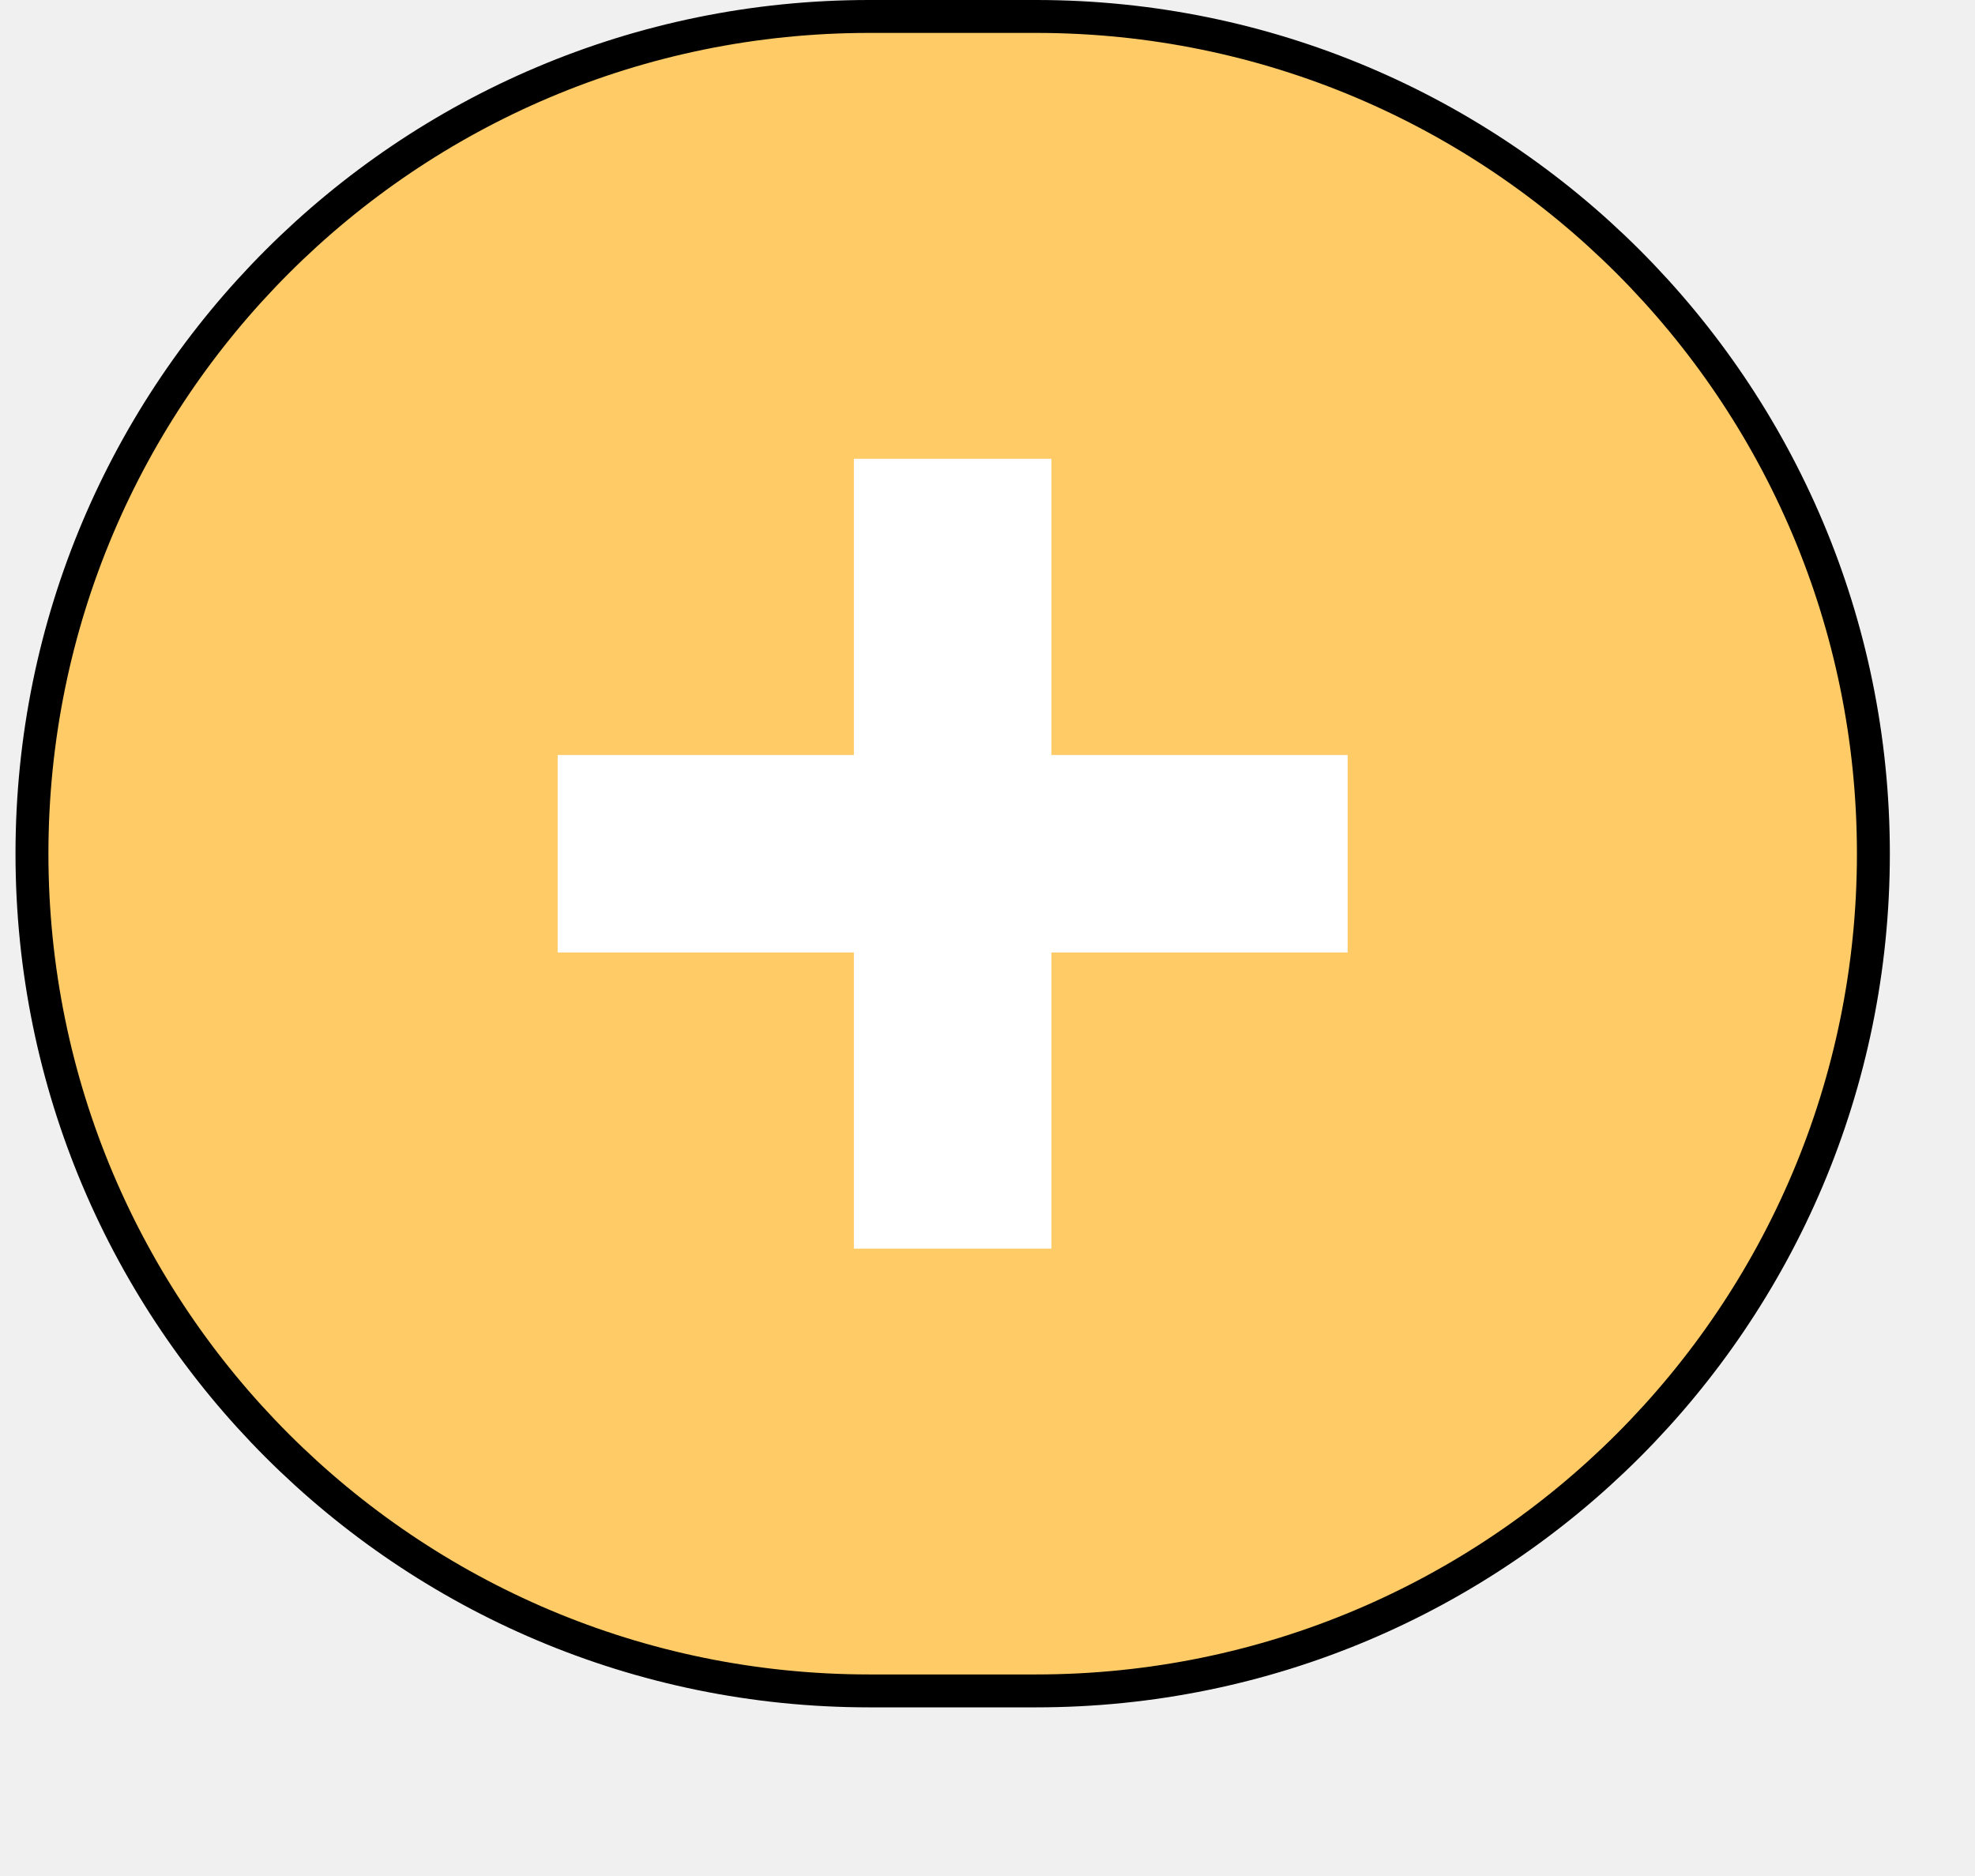
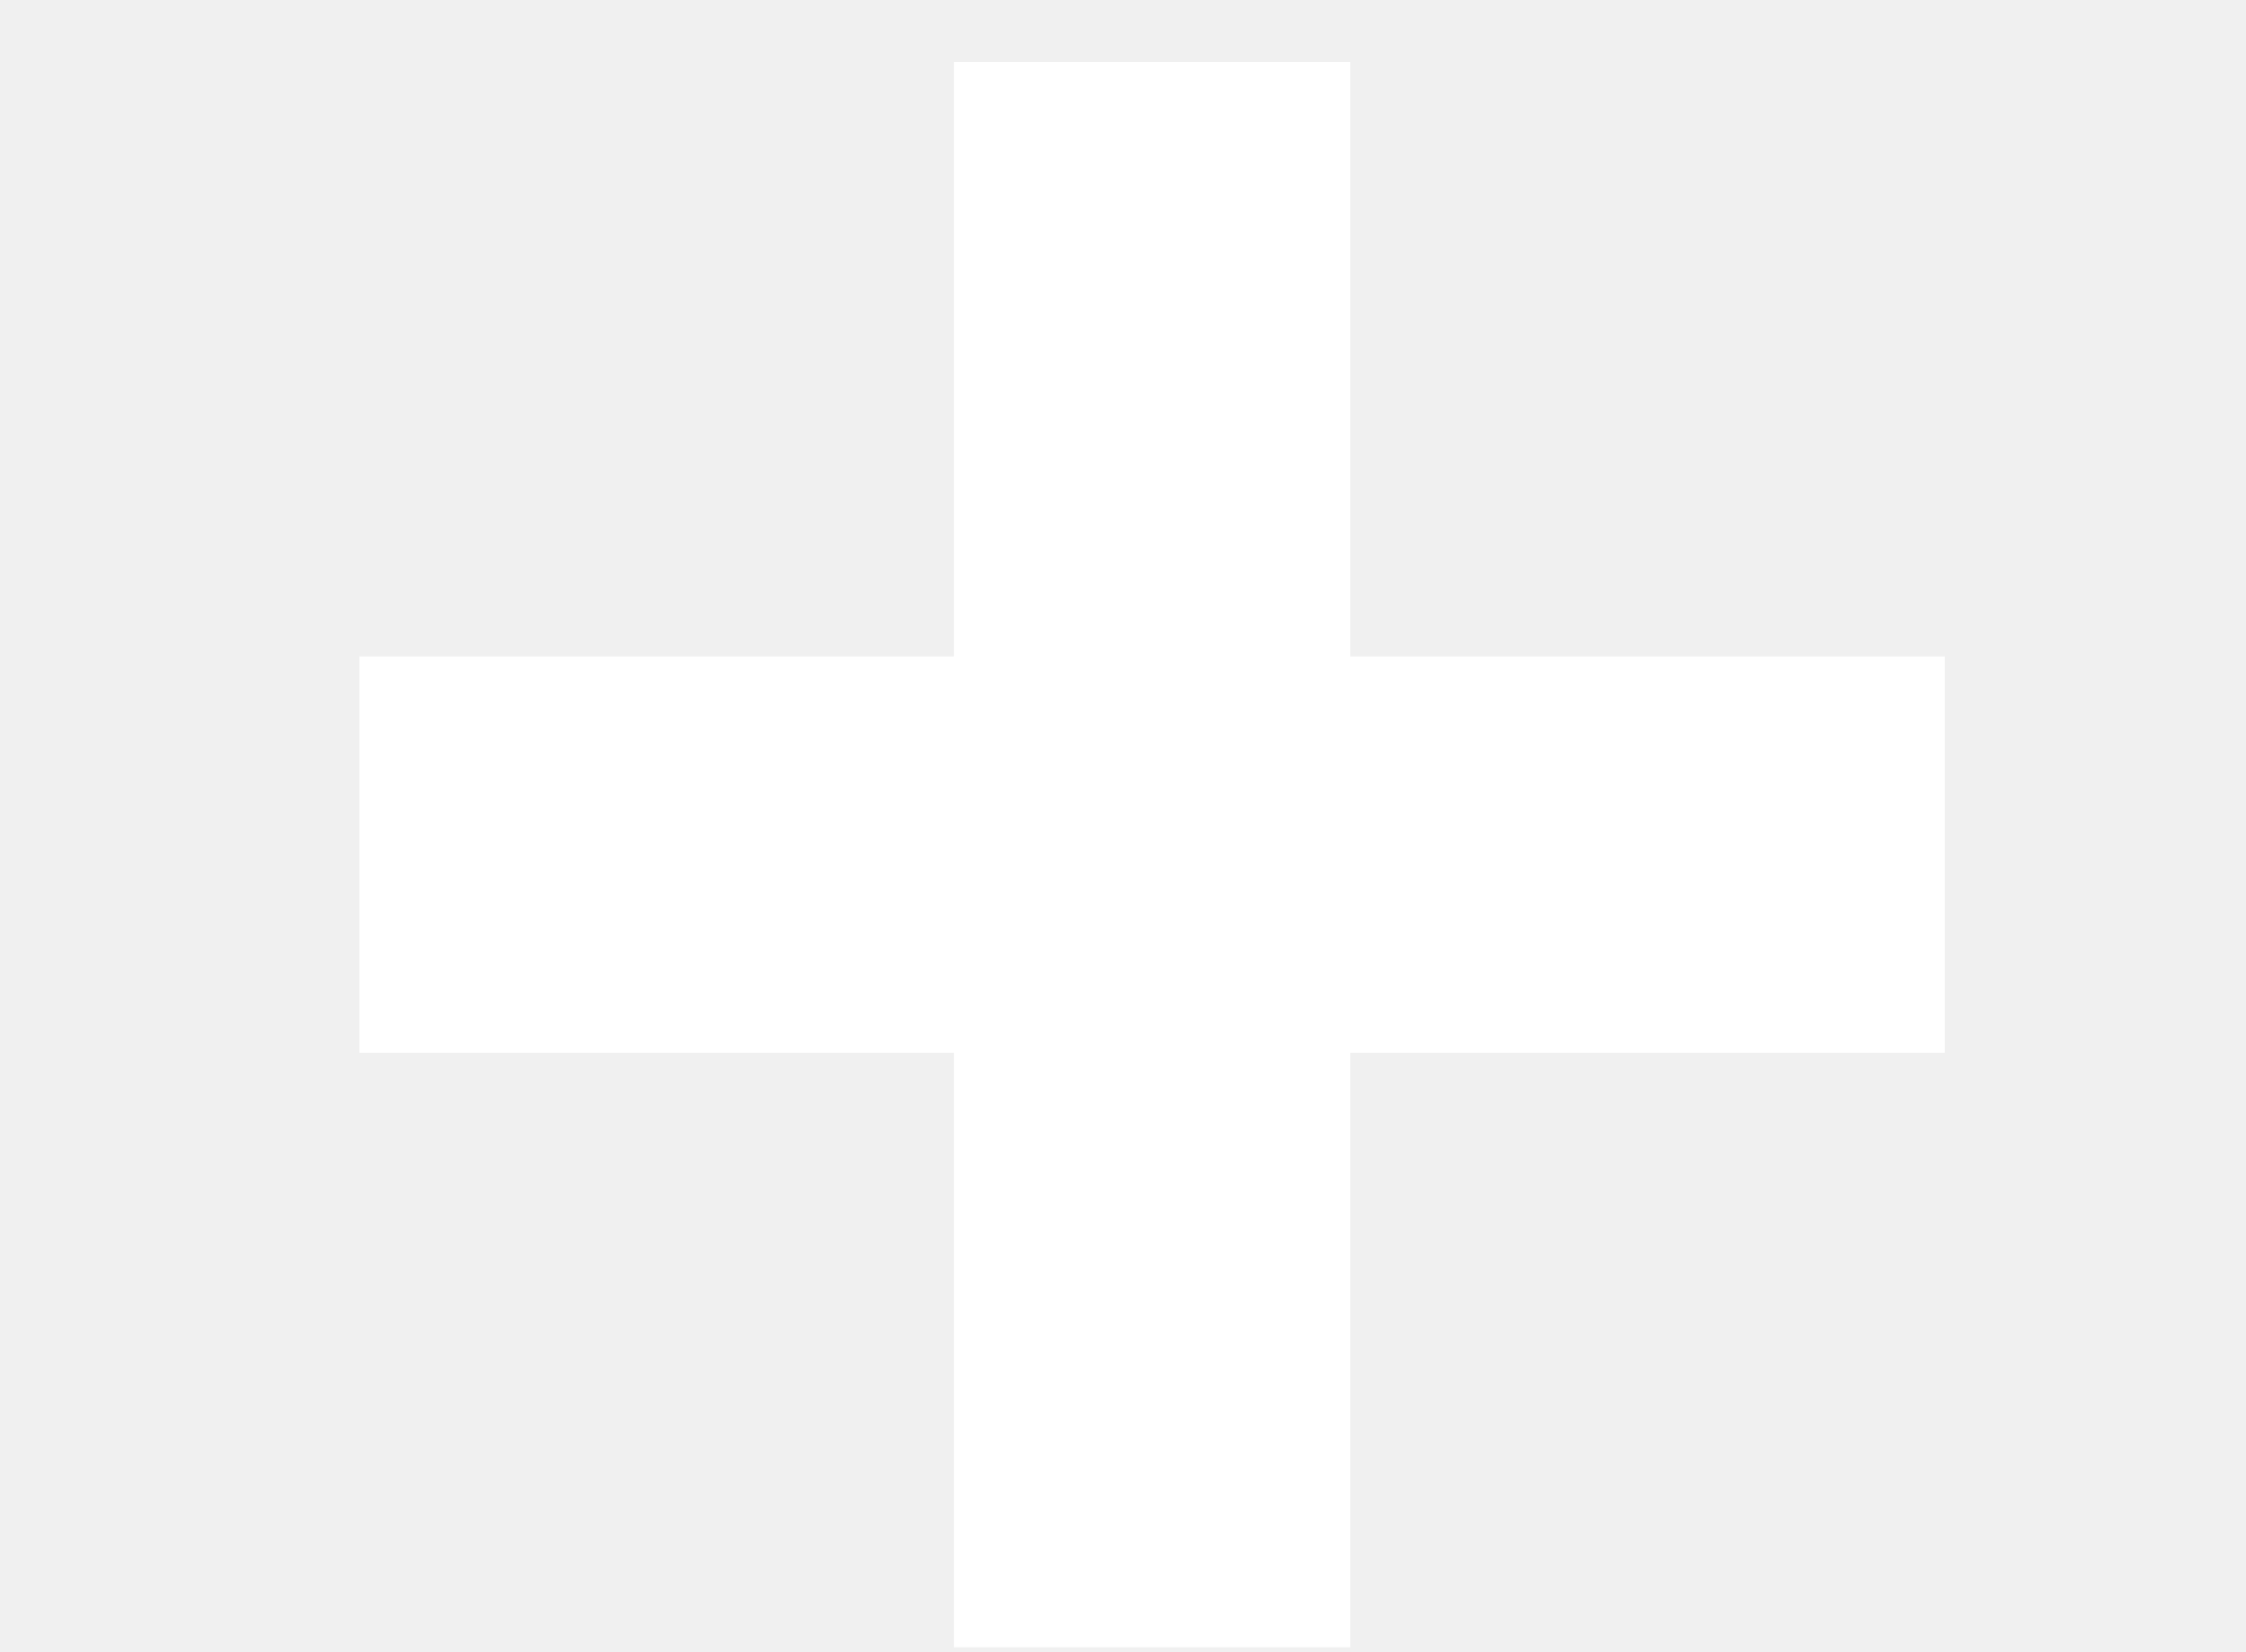
- <svg xmlns="http://www.w3.org/2000/svg" width="60" height="57" viewBox="0 0 60 57" fill="none">
-   <rect x="0.971" y="0.5" width="55.942" height="50.876" rx="25.438" fill="#FFCB66" stroke="black" />
-   <g clip-path="url(#clip0_45_609)">
-     <path d="M40.941 22.939H31.941V13.938H25.941V22.939H16.941V28.939H25.941V37.938H31.941V28.939H40.941V22.939Z" fill="white" />
+ <svg xmlns="http://www.w3.org/2000/svg" width="34" height="25" viewBox="0 0 25 25" fill="none">
+   <g clip-path="url(#clip0_45_615)">
+     <path d="M24.941 9.938H15.941V0.938H9.941V9.938H0.941V15.938H9.941V24.939H15.941V15.938H24.941V9.938Z" fill="white" />
  </g>
  <defs>
-     <clipPath id="clip0_45_609">
-       <rect width="24" height="24" fill="white" transform="translate(16.9414 13.9385)" />
+     <clipPath id="clip0_45_615">
+       <rect width="24" height="24" fill="white" transform="translate(0.941406 0.938477)" />
    </clipPath>
  </defs>
</svg>
